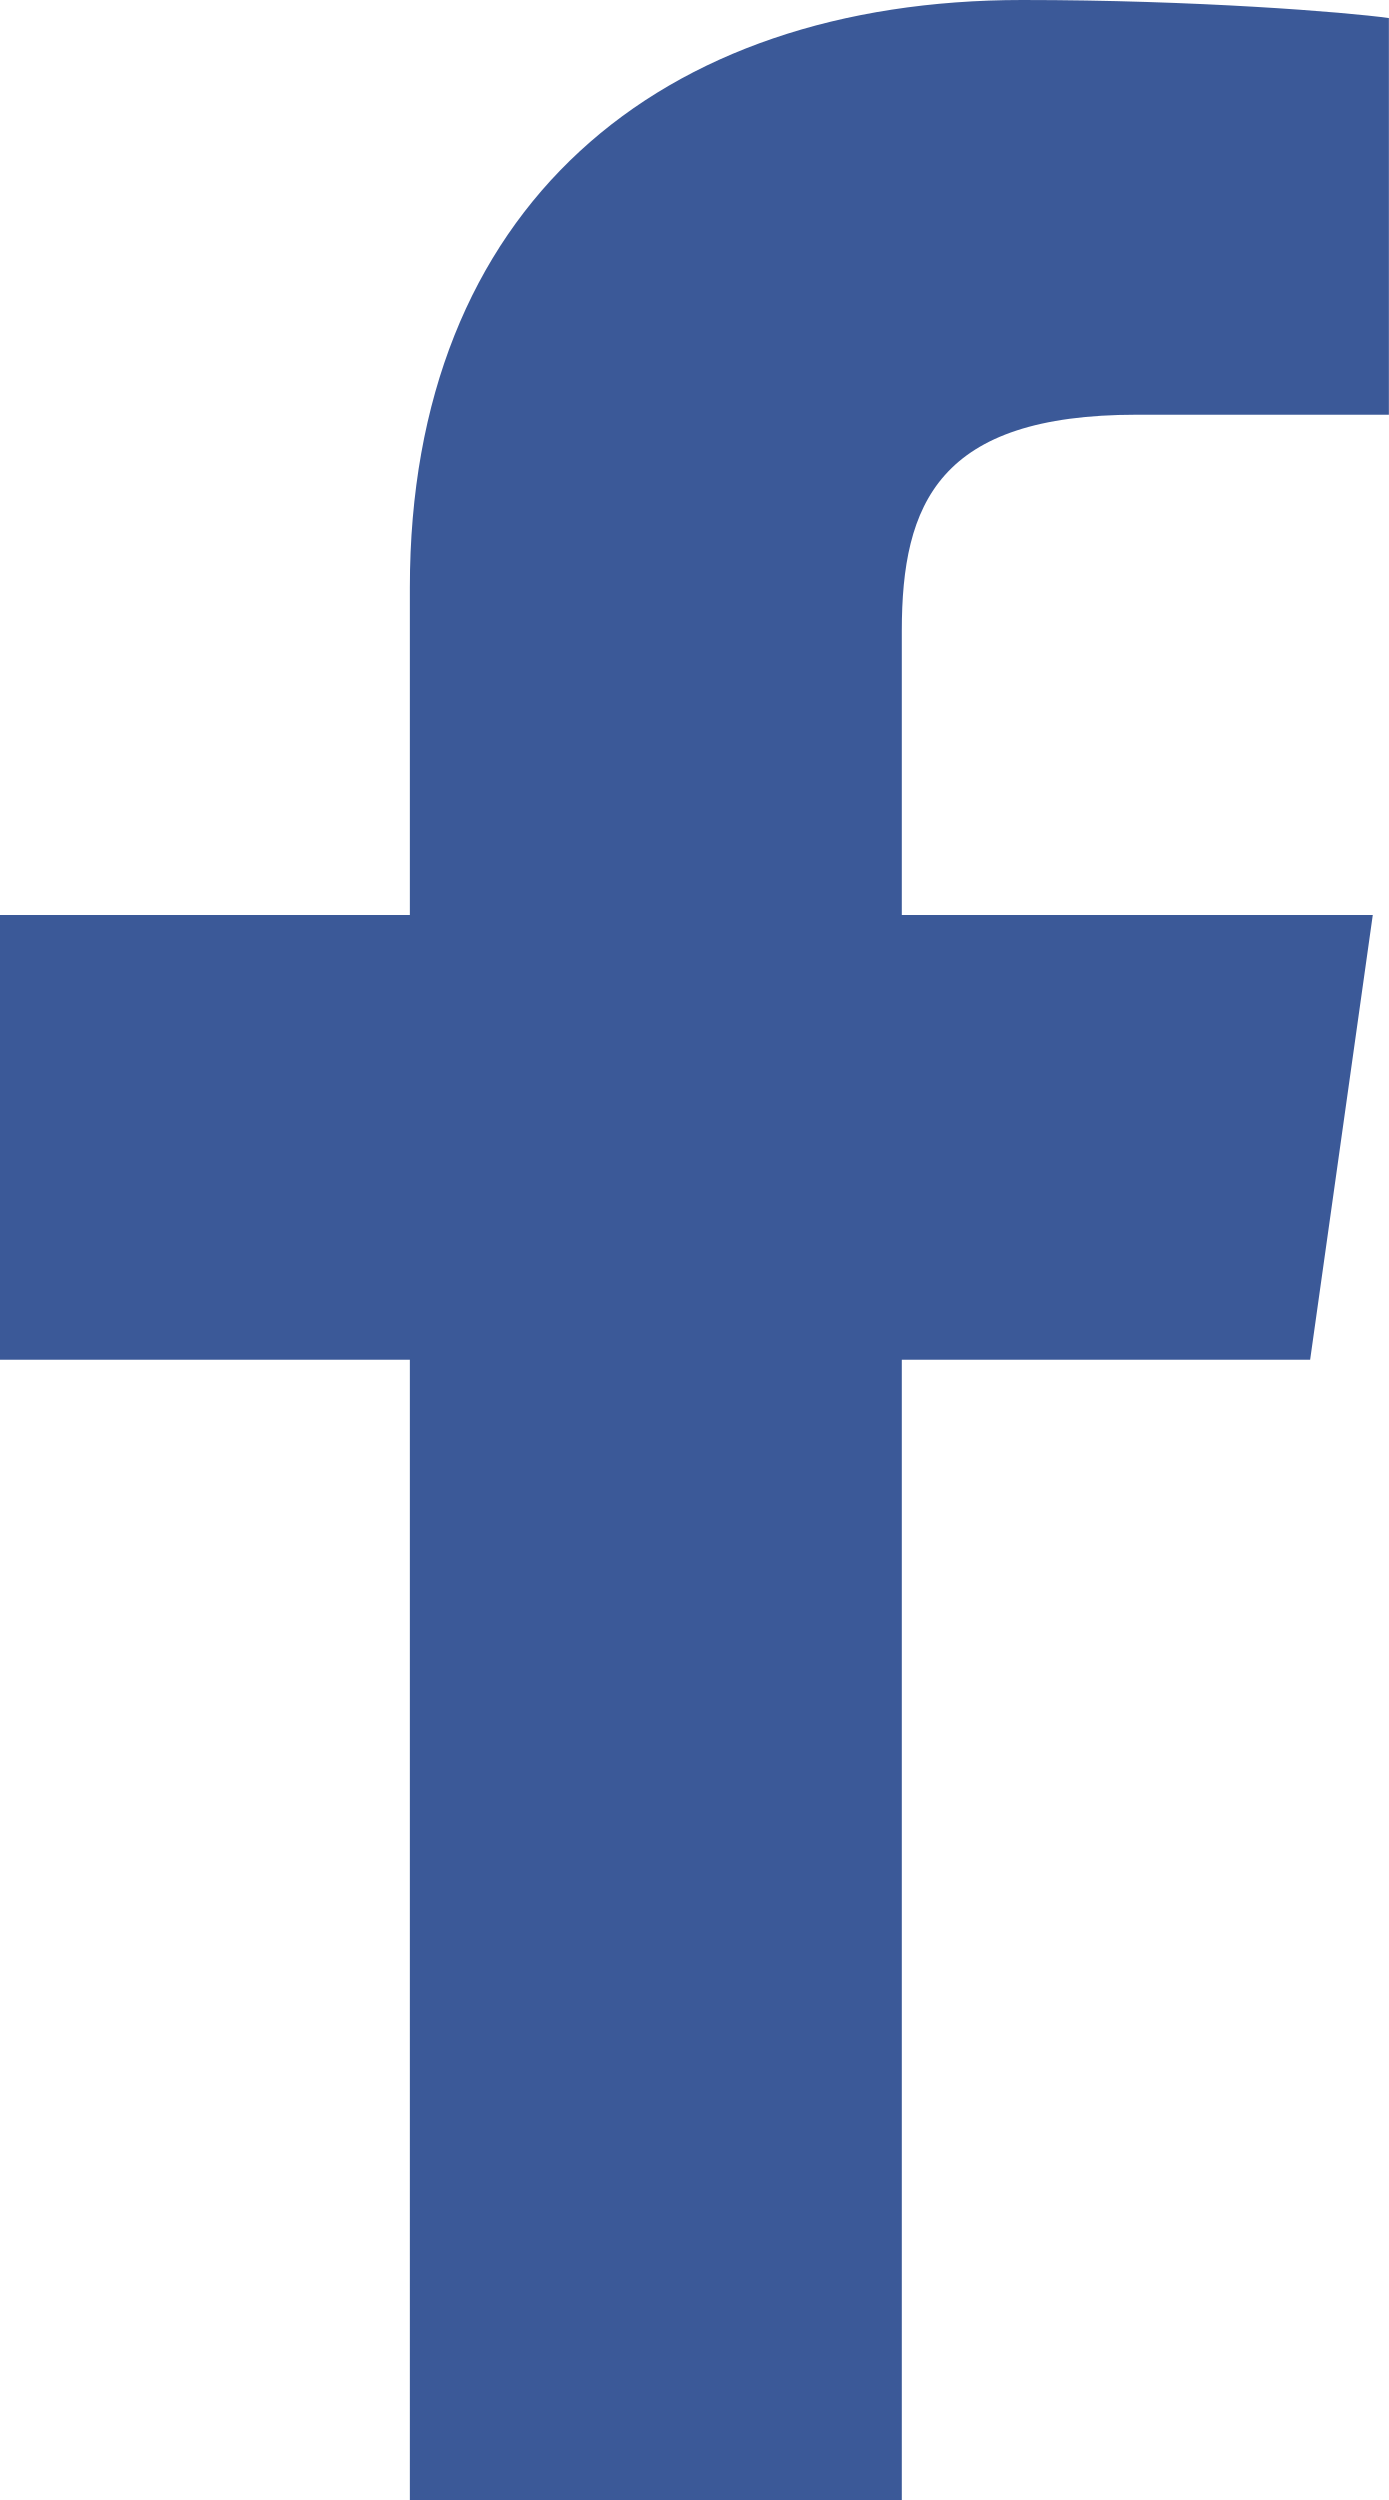
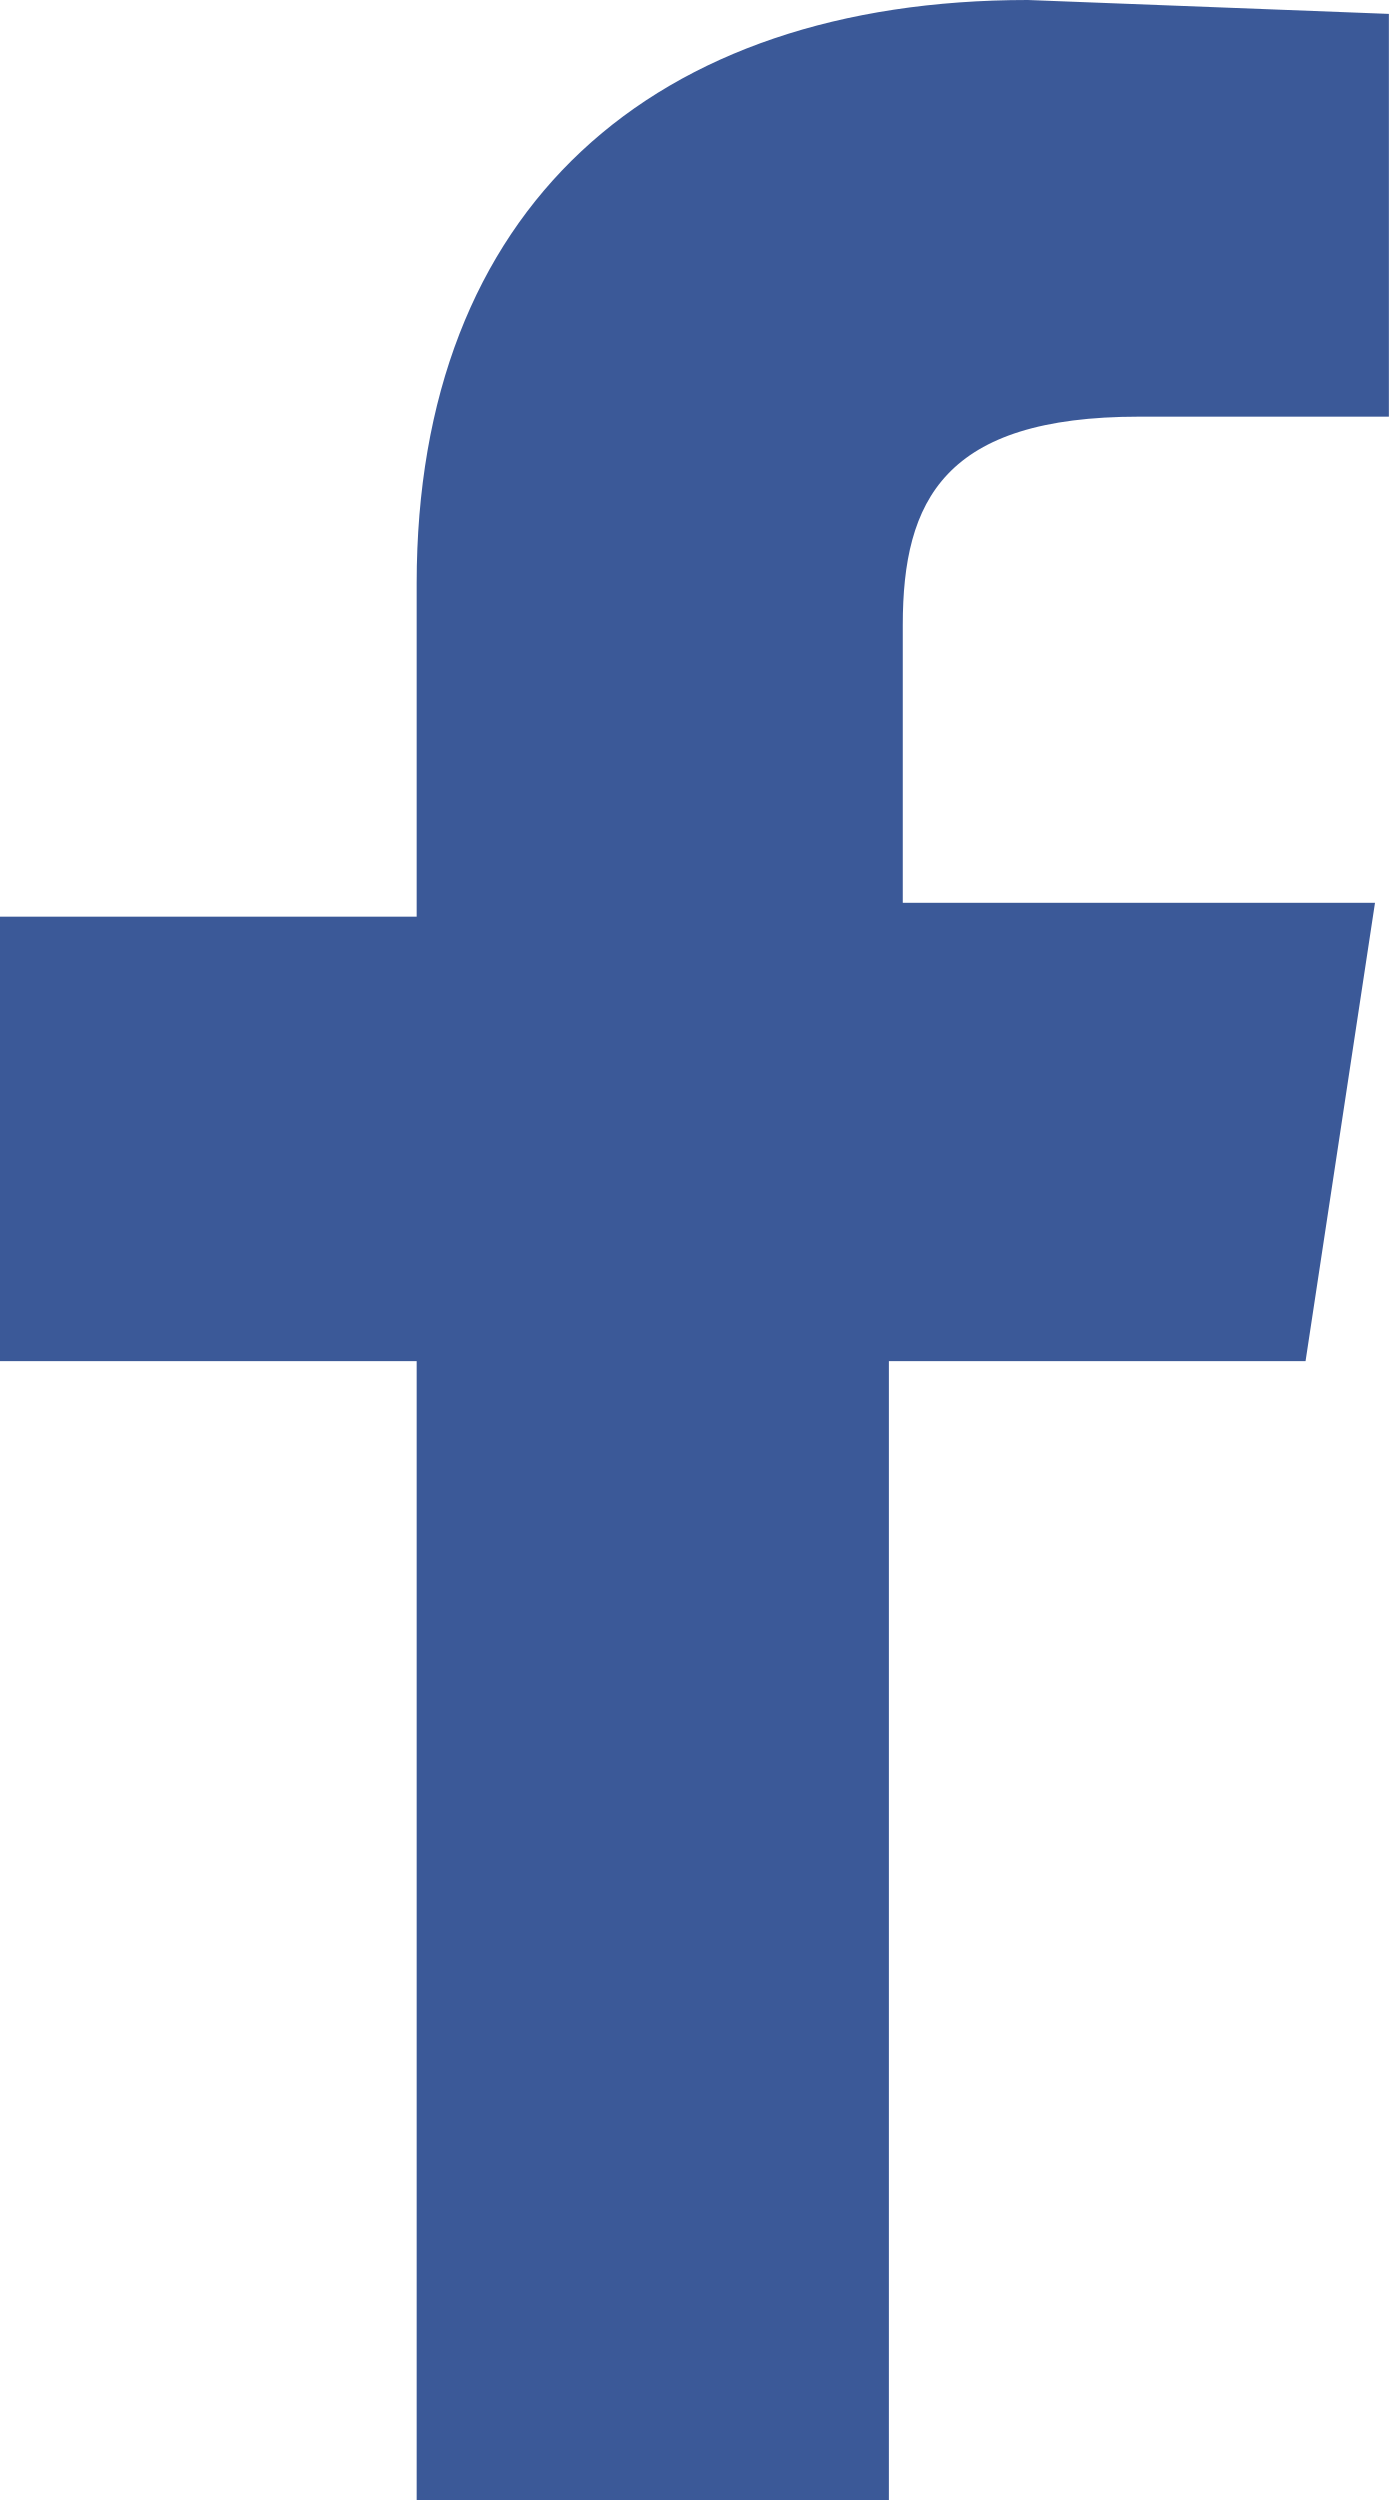
- <svg xmlns="http://www.w3.org/2000/svg" width="10" height="18" viewBox="0 0 10 18" fill="none" class="mr-[10px]">
-   <path fill-rule="evenodd" clip-rule="evenodd" d="M10 0.13V2.986H8.183C6.759 2.986 6.493 3.624 6.493 4.543V6.588H9.884L9.433 9.79H6.493V18H2.951V9.79H0V6.588H2.951V4.23C2.951 1.493 4.745 0 7.361 0C8.611 0 9.688 0.087 10 0.13Z" fill="#3B5998" />
+ <svg xmlns="http://www.w3.org/2000/svg" width="10" height="18" fill="none" class="mr-[10px]">
+   <path fill-rule="evenodd" clip-rule="evenodd" d="M10 .1V3H8.2c-1.4 0-1.7.6-1.7 1.5v2h3.4l-.5 3.3h-3V18H3V9.8H0V6.6h3V4.2C3 1.5 4.7 0 7.4 0l2.6.1Z" fill="#3B5998" />
</svg>
